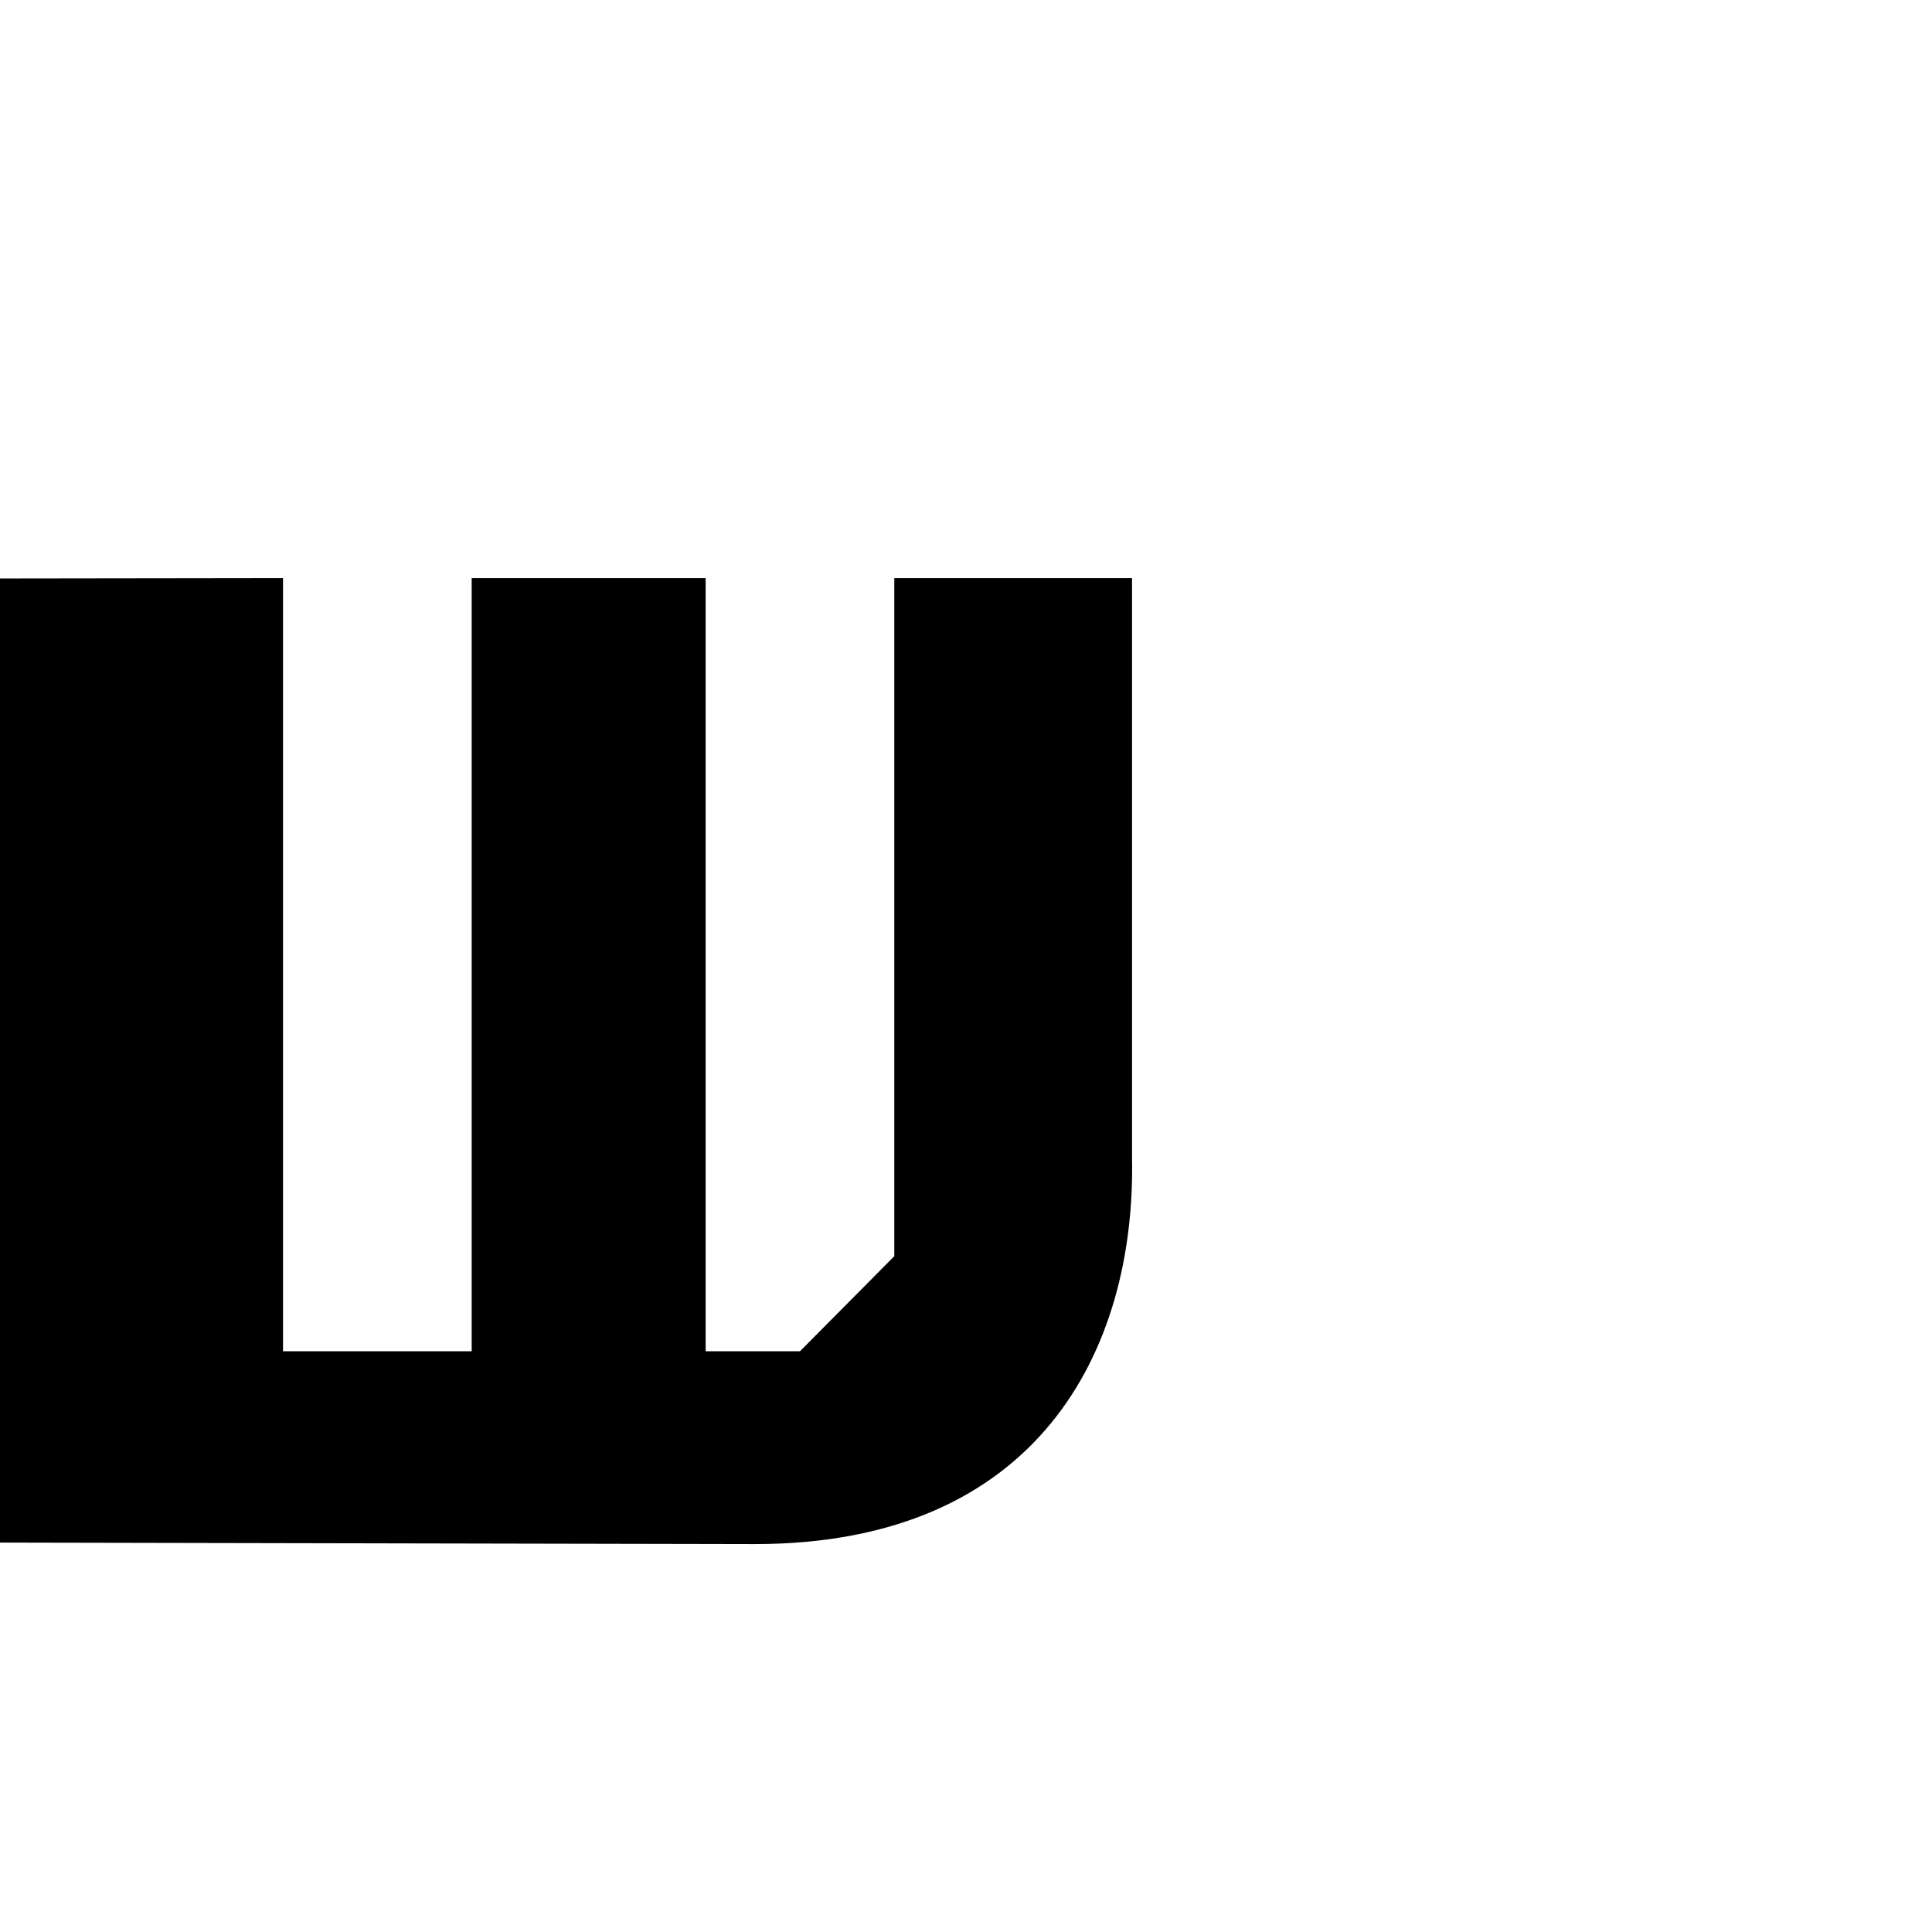
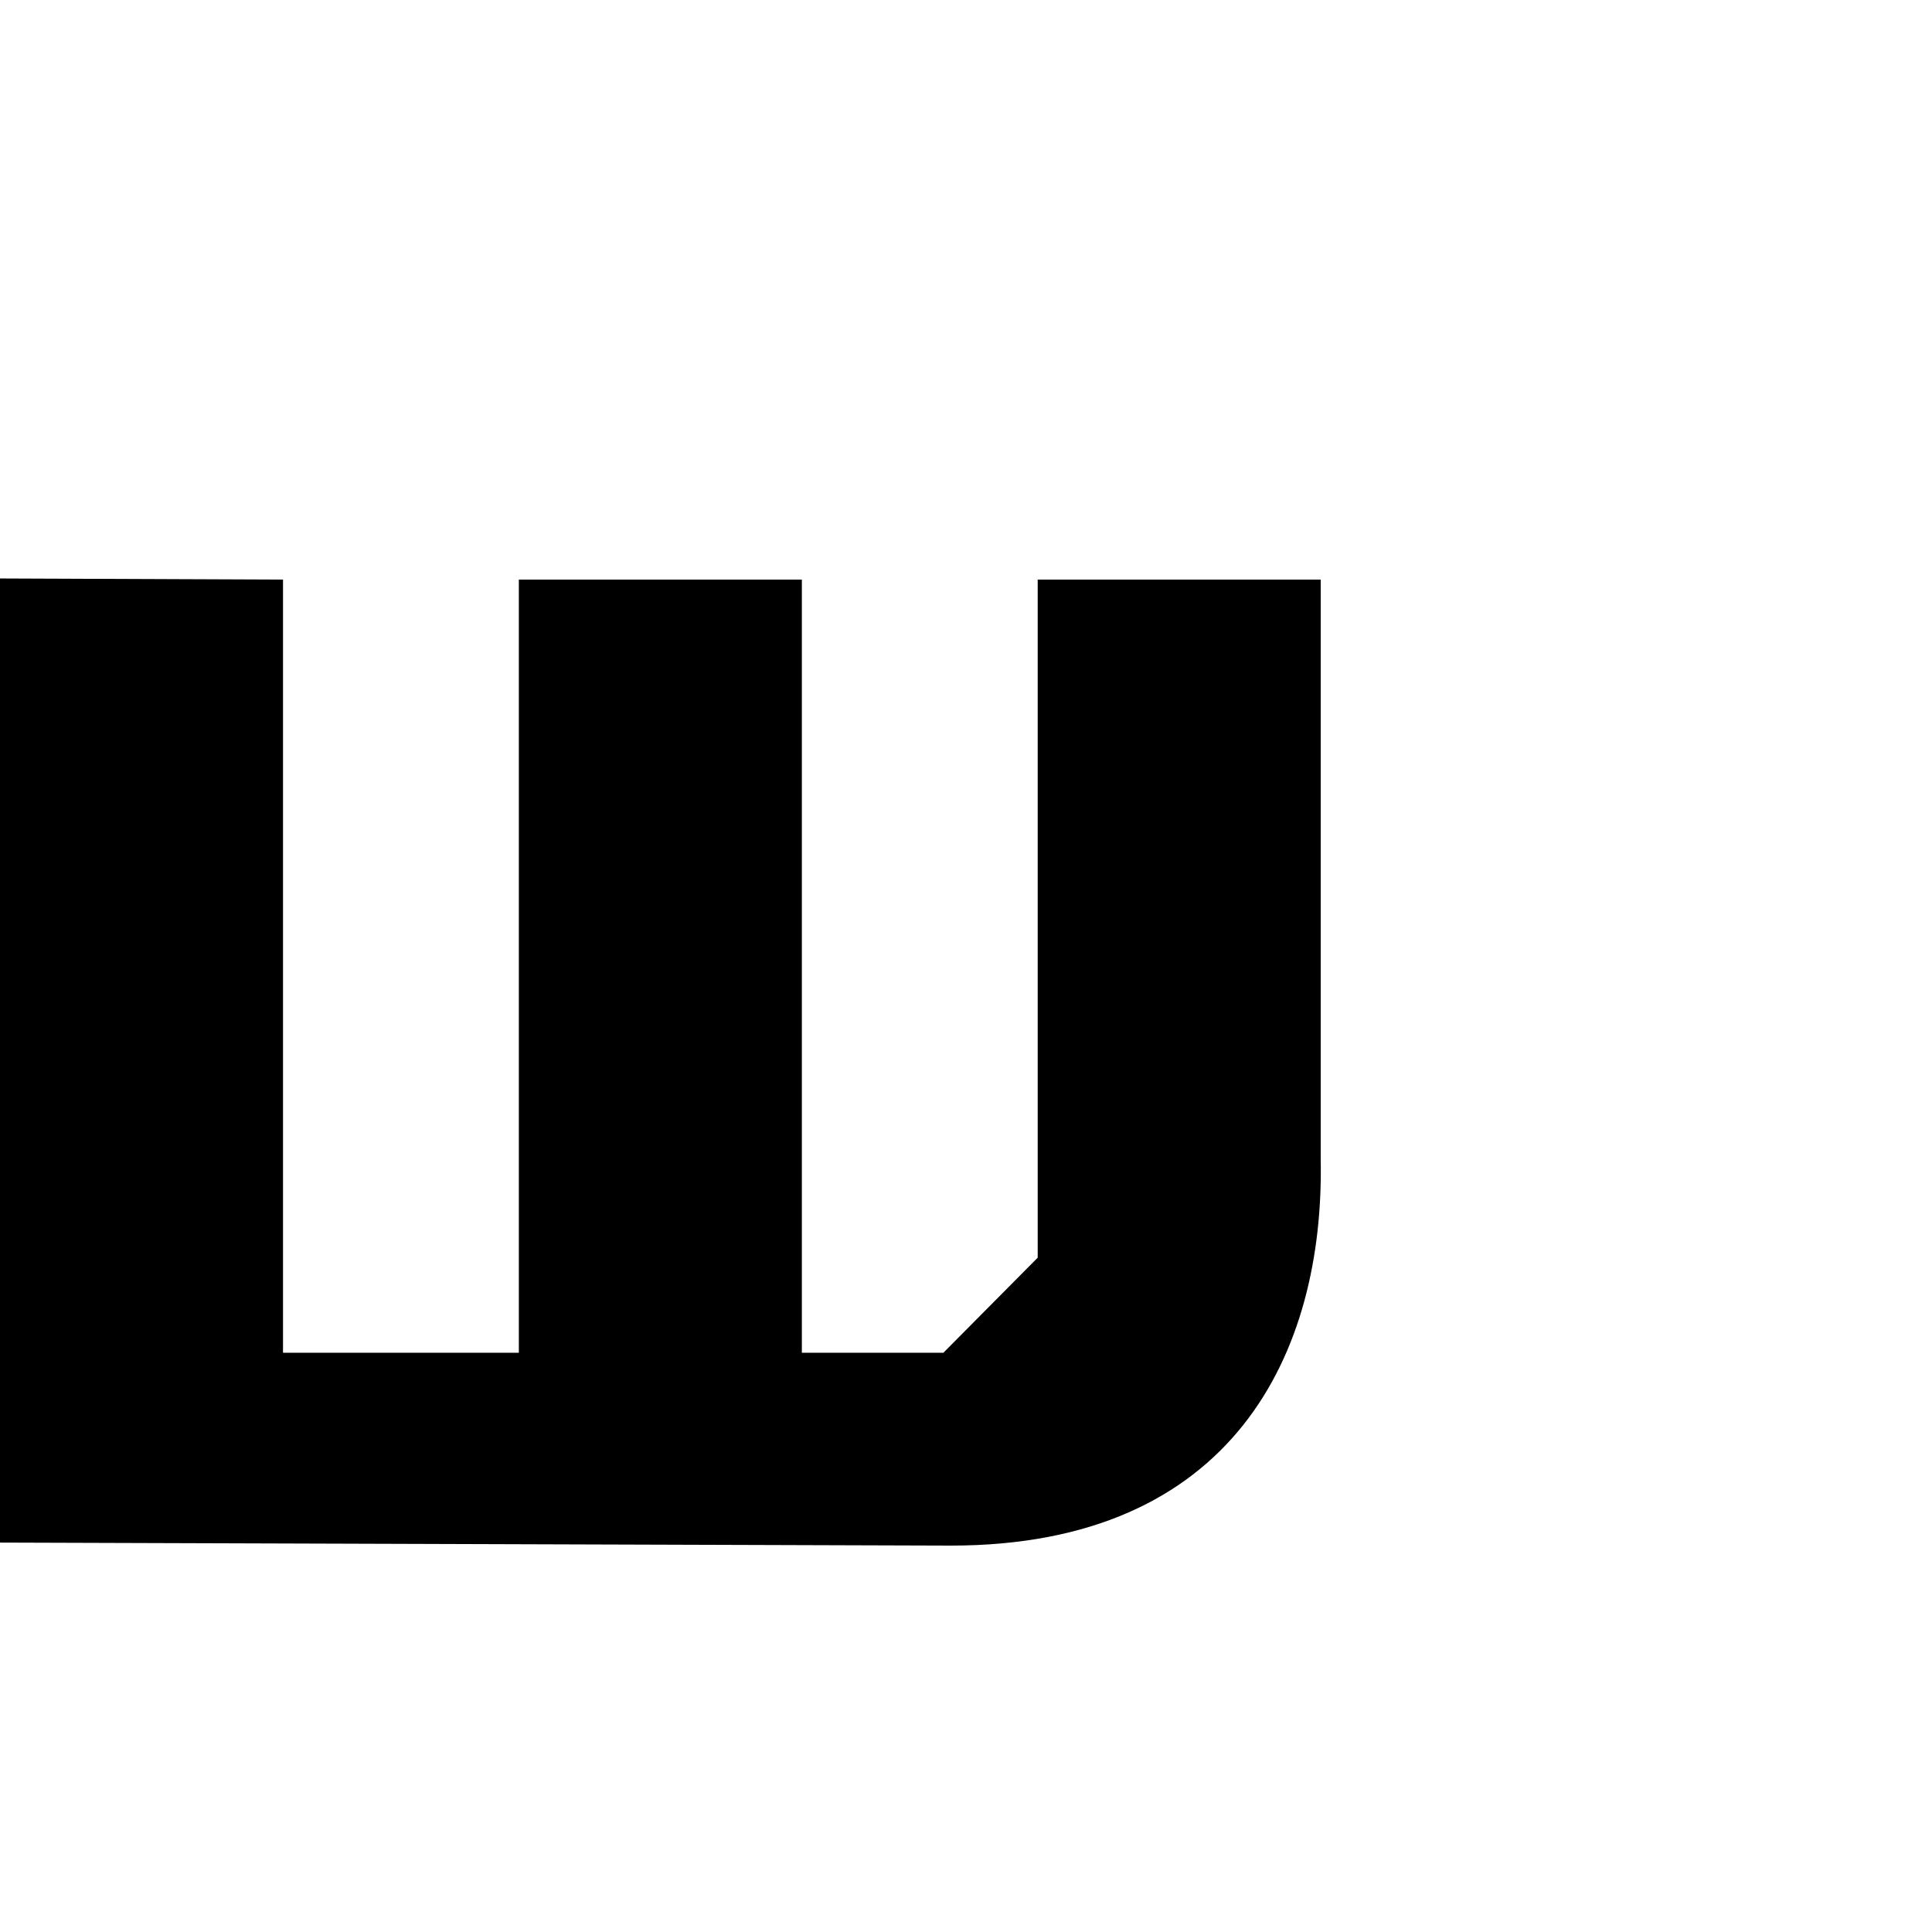
<svg xmlns="http://www.w3.org/2000/svg" height="1024" width="1024" version="1.1" id="svg4375" viewBox="0 0 1024 1024" xml:space="preserve">
  <defs id="defs4">
    <linearGradient id="linearGradient8000">
      <stop style="stop-color:#000000;stop-opacity:1;" offset="0" id="stop7998" />
    </linearGradient>
    <clipPath clipPathUnits="userSpaceOnUse" id="clipPath6029">
      <g id="use6031" />
    </clipPath>
  </defs>
  <g id="layer1" style="display:inline">
-     <path style="display:inline;fill:#000000" d="m 0,817.6 400,0.8 C 550,818.4 602,716 600,613.6 V 306.4 H 474 v 359.4 l -50,50.4 H 374 V 306.4 H 250 V 716.2 H 150 V 306.4 L 0,306.6 Z" id="path26483" />
+     <path style="display:inline;fill:#000000" d="m 0,817.6 504,1.6 c 150,0 198,-102.4 196,-204.8 V 307.2 H 550 v 359.4 l -50,50.4 -75,0 V 307.2 H 275 V 717 l -125,0 V 307.2 L 0,306.6 Z" id="path26483" />
  </g>
</svg>
